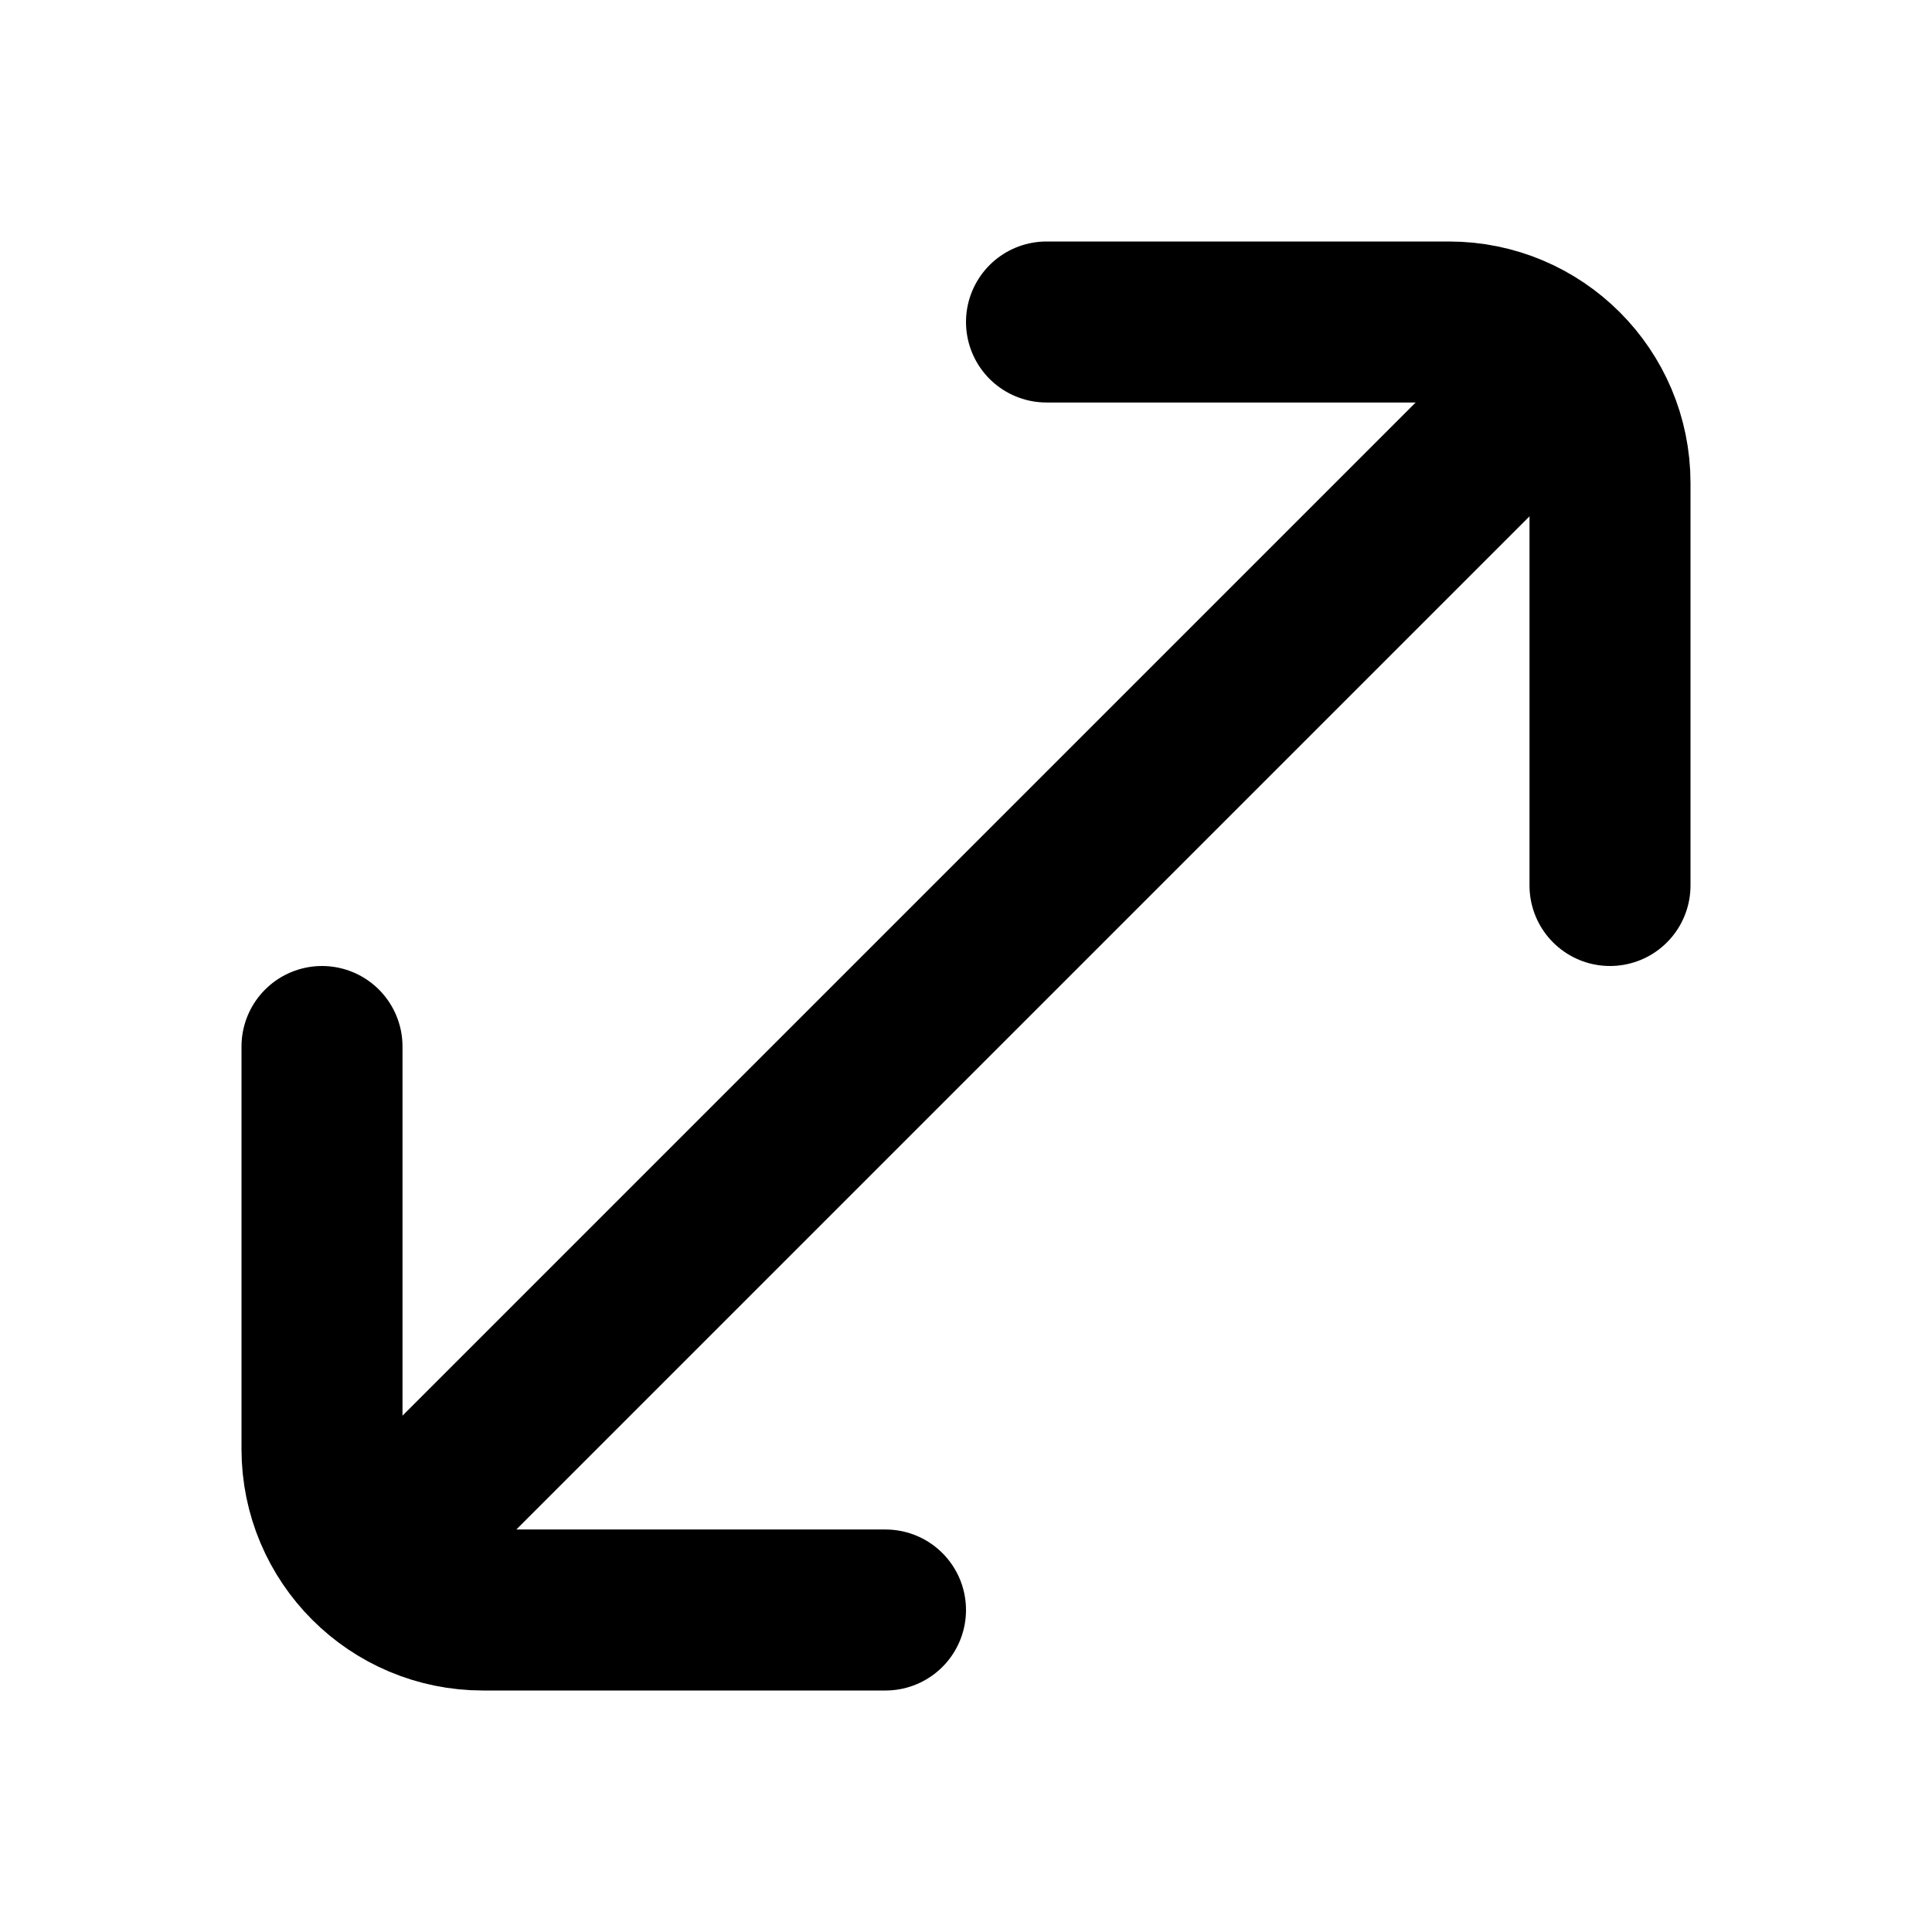
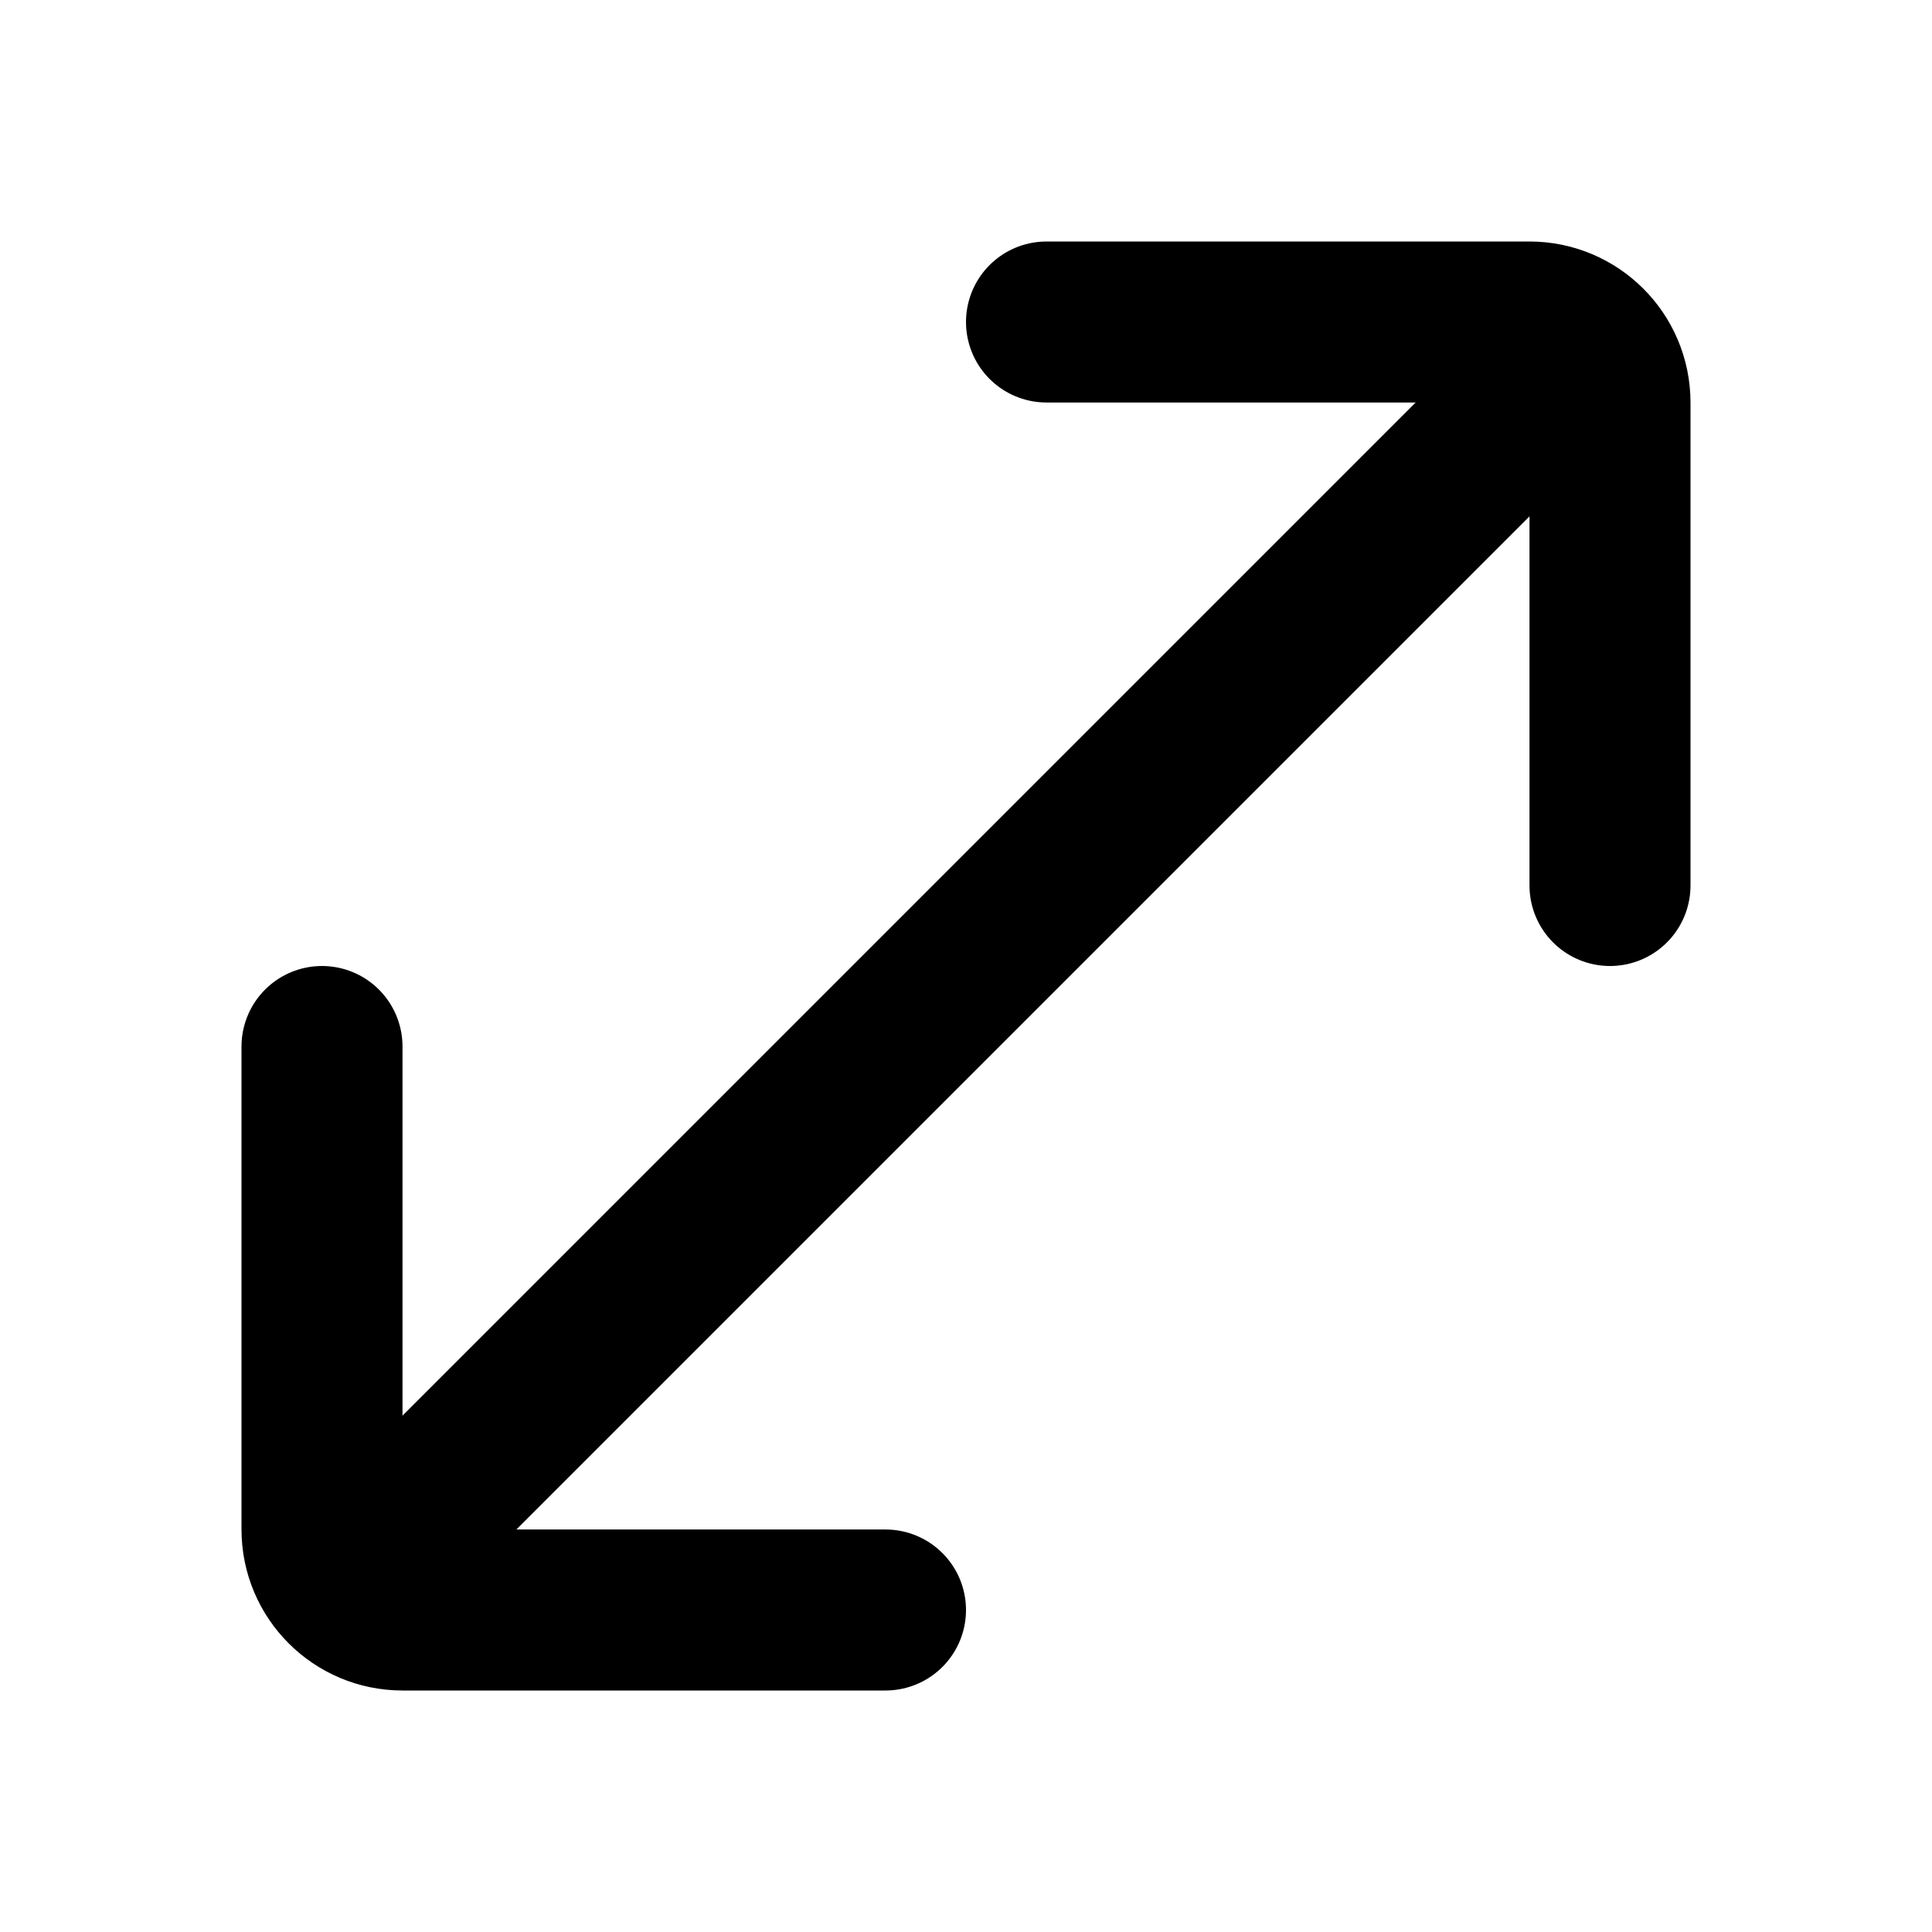
<svg xmlns="http://www.w3.org/2000/svg" width="24" height="24" viewBox="0 0 24 24" fill="none">
-   <path d="M20 11L20 6C20 4.895 19.105 4 18 4L13 4" stroke="black" stroke-width="2" stroke-linecap="round" stroke-linejoin="round" />
-   <path d="M4 13L4 18C4 19.105 4.895 20 6 20L11 20" stroke="black" stroke-width="2" stroke-linecap="round" stroke-linejoin="round" />
+   <path d="M20 11L20 5C20 4.448 19.552 4 19 4L13 4" stroke="black" stroke-width="2" stroke-linecap="round" stroke-linejoin="round" />
+   <path d="M4 13L4 19C4 19.552 4.448 20 5 20L11 20" stroke="black" stroke-width="2" stroke-linecap="round" stroke-linejoin="round" />
  <path d="M5 19L19 5" stroke="black" stroke-width="2" stroke-linecap="round" />
</svg>
